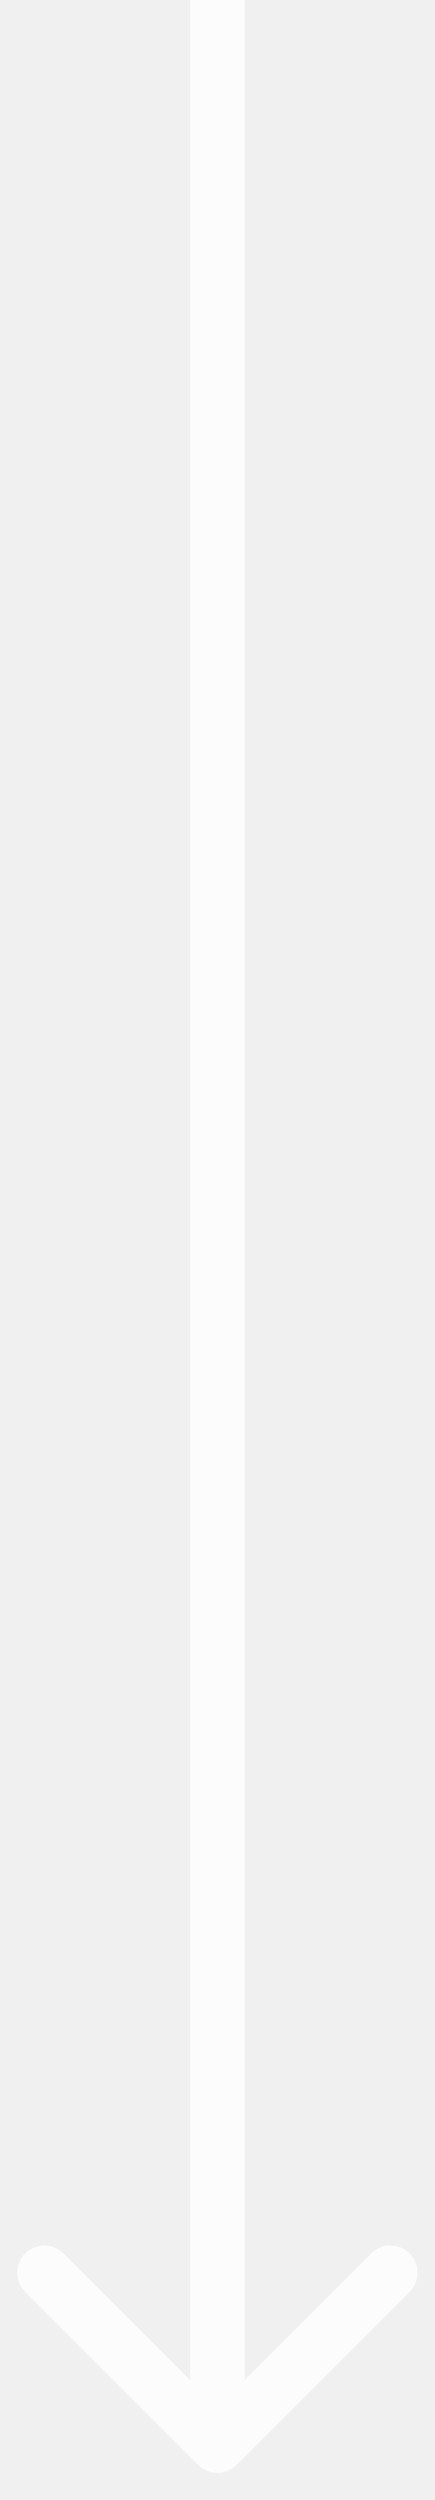
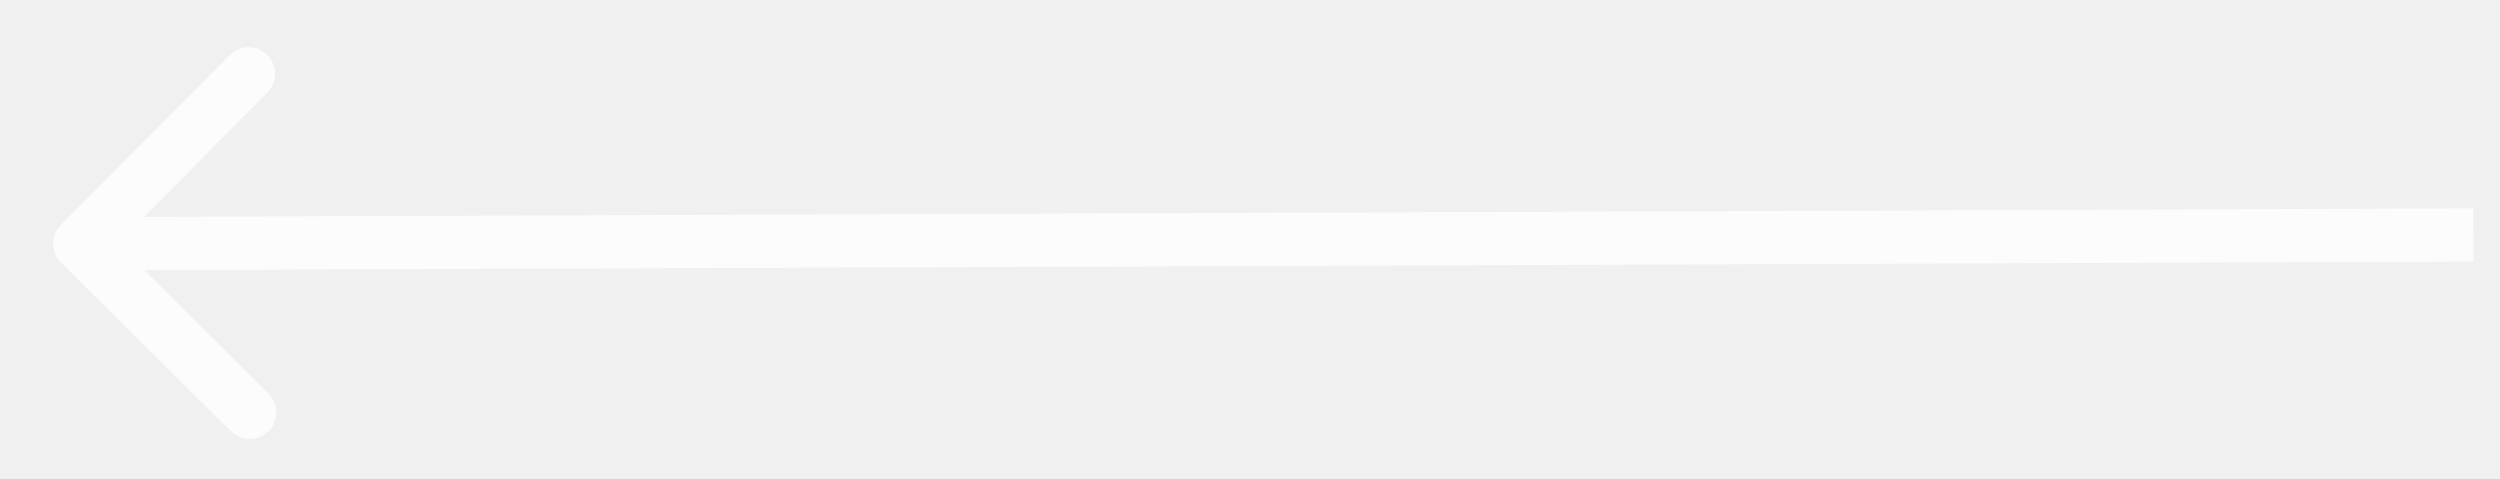
- <svg xmlns="http://www.w3.org/2000/svg" width="8" height="46" viewBox="0 0 8 46" fill="none">
-   <path d="M3.646 45.354C3.842 45.549 4.158 45.549 4.354 45.354L7.536 42.172C7.731 41.976 7.731 41.66 7.536 41.465C7.34 41.269 7.024 41.269 6.828 41.465L4 44.293L1.172 41.465C0.976 41.269 0.66 41.269 0.464 41.465C0.269 41.66 0.269 41.976 0.464 42.172L3.646 45.354ZM3.5 -2.18557e-08L3.5 45L4.5 45L4.5 2.18557e-08L3.5 -2.18557e-08Z" fill="white" fill-opacity="0.8" />
+ <svg xmlns="http://www.w3.org/2000/svg" width="47" height="9" viewBox="0 0 47 9" fill="none">
+   <path d="M1.145 4.23C0.951 4.426 0.952 4.743 1.148 4.937L4.342 8.107C4.538 8.302 4.854 8.301 5.049 8.105C5.243 7.909 5.242 7.592 5.046 7.398L2.207 4.58L5.025 1.741C5.22 1.545 5.219 1.228 5.023 1.034C4.827 0.839 4.51 0.84 4.316 1.036L1.145 4.23ZM46.498 3.917L1.498 4.082L1.502 5.082L46.502 4.917L46.498 3.917Z" fill="white" fill-opacity="0.8" />
</svg>
